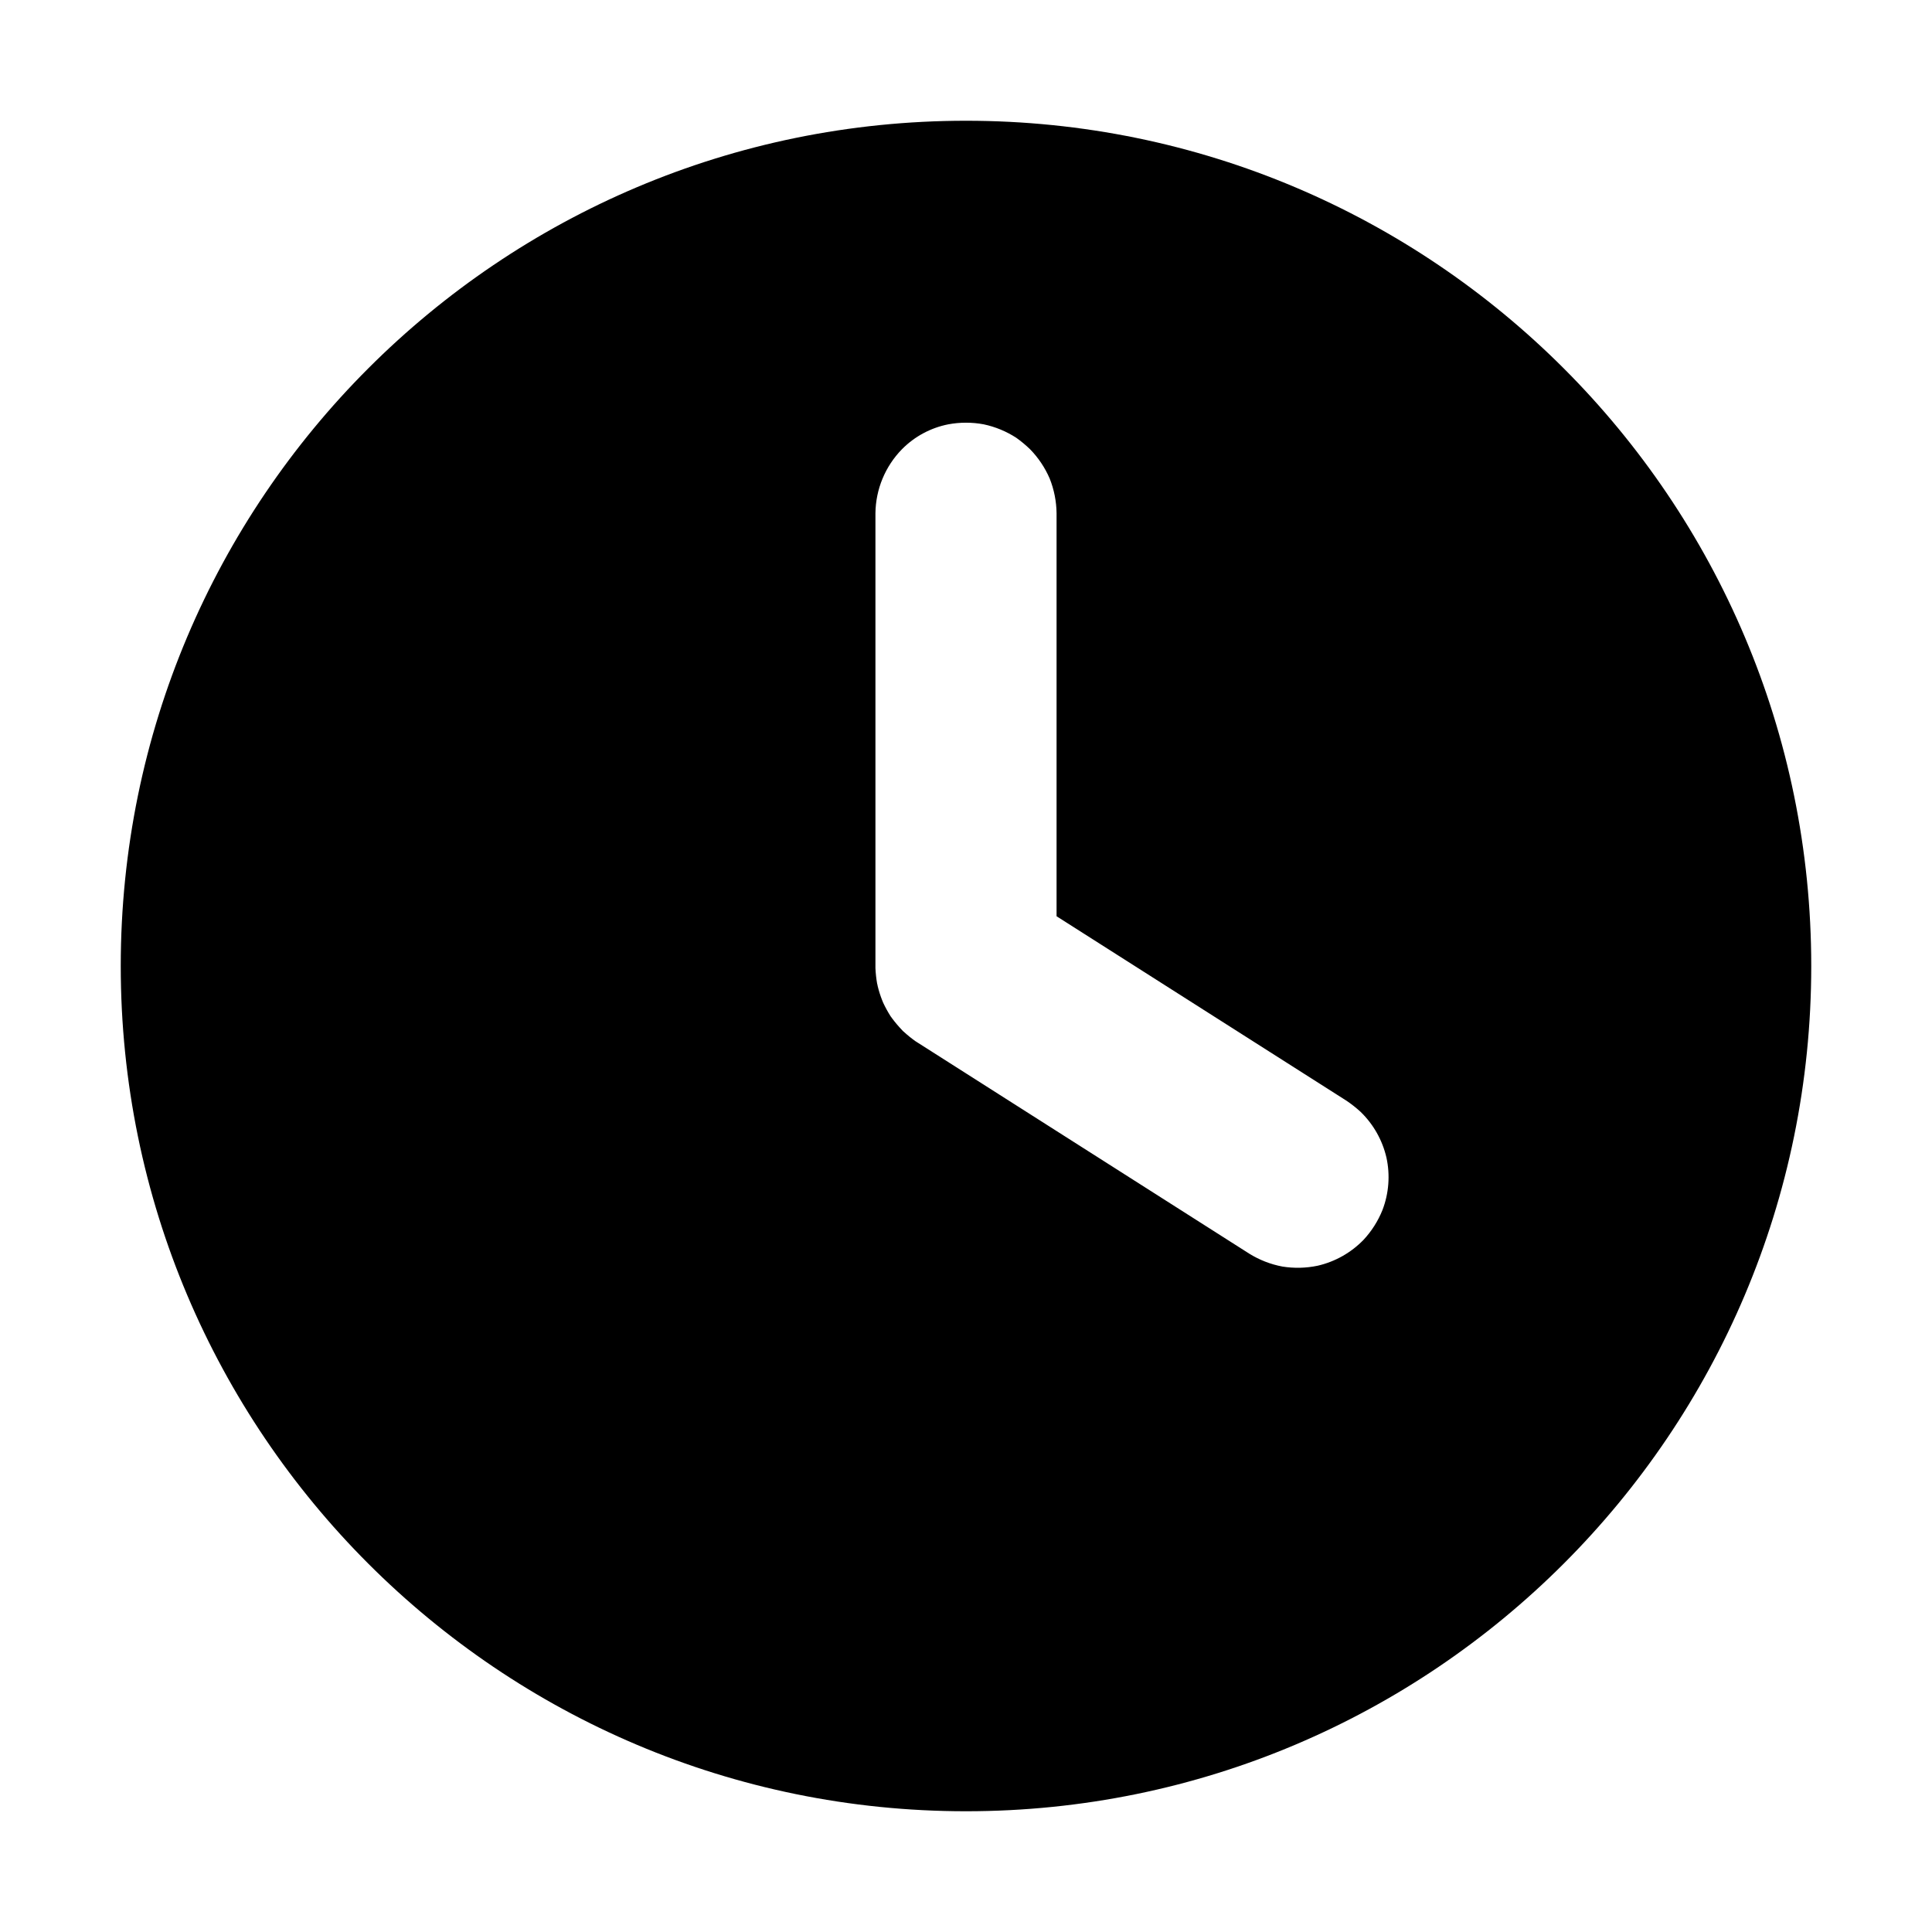
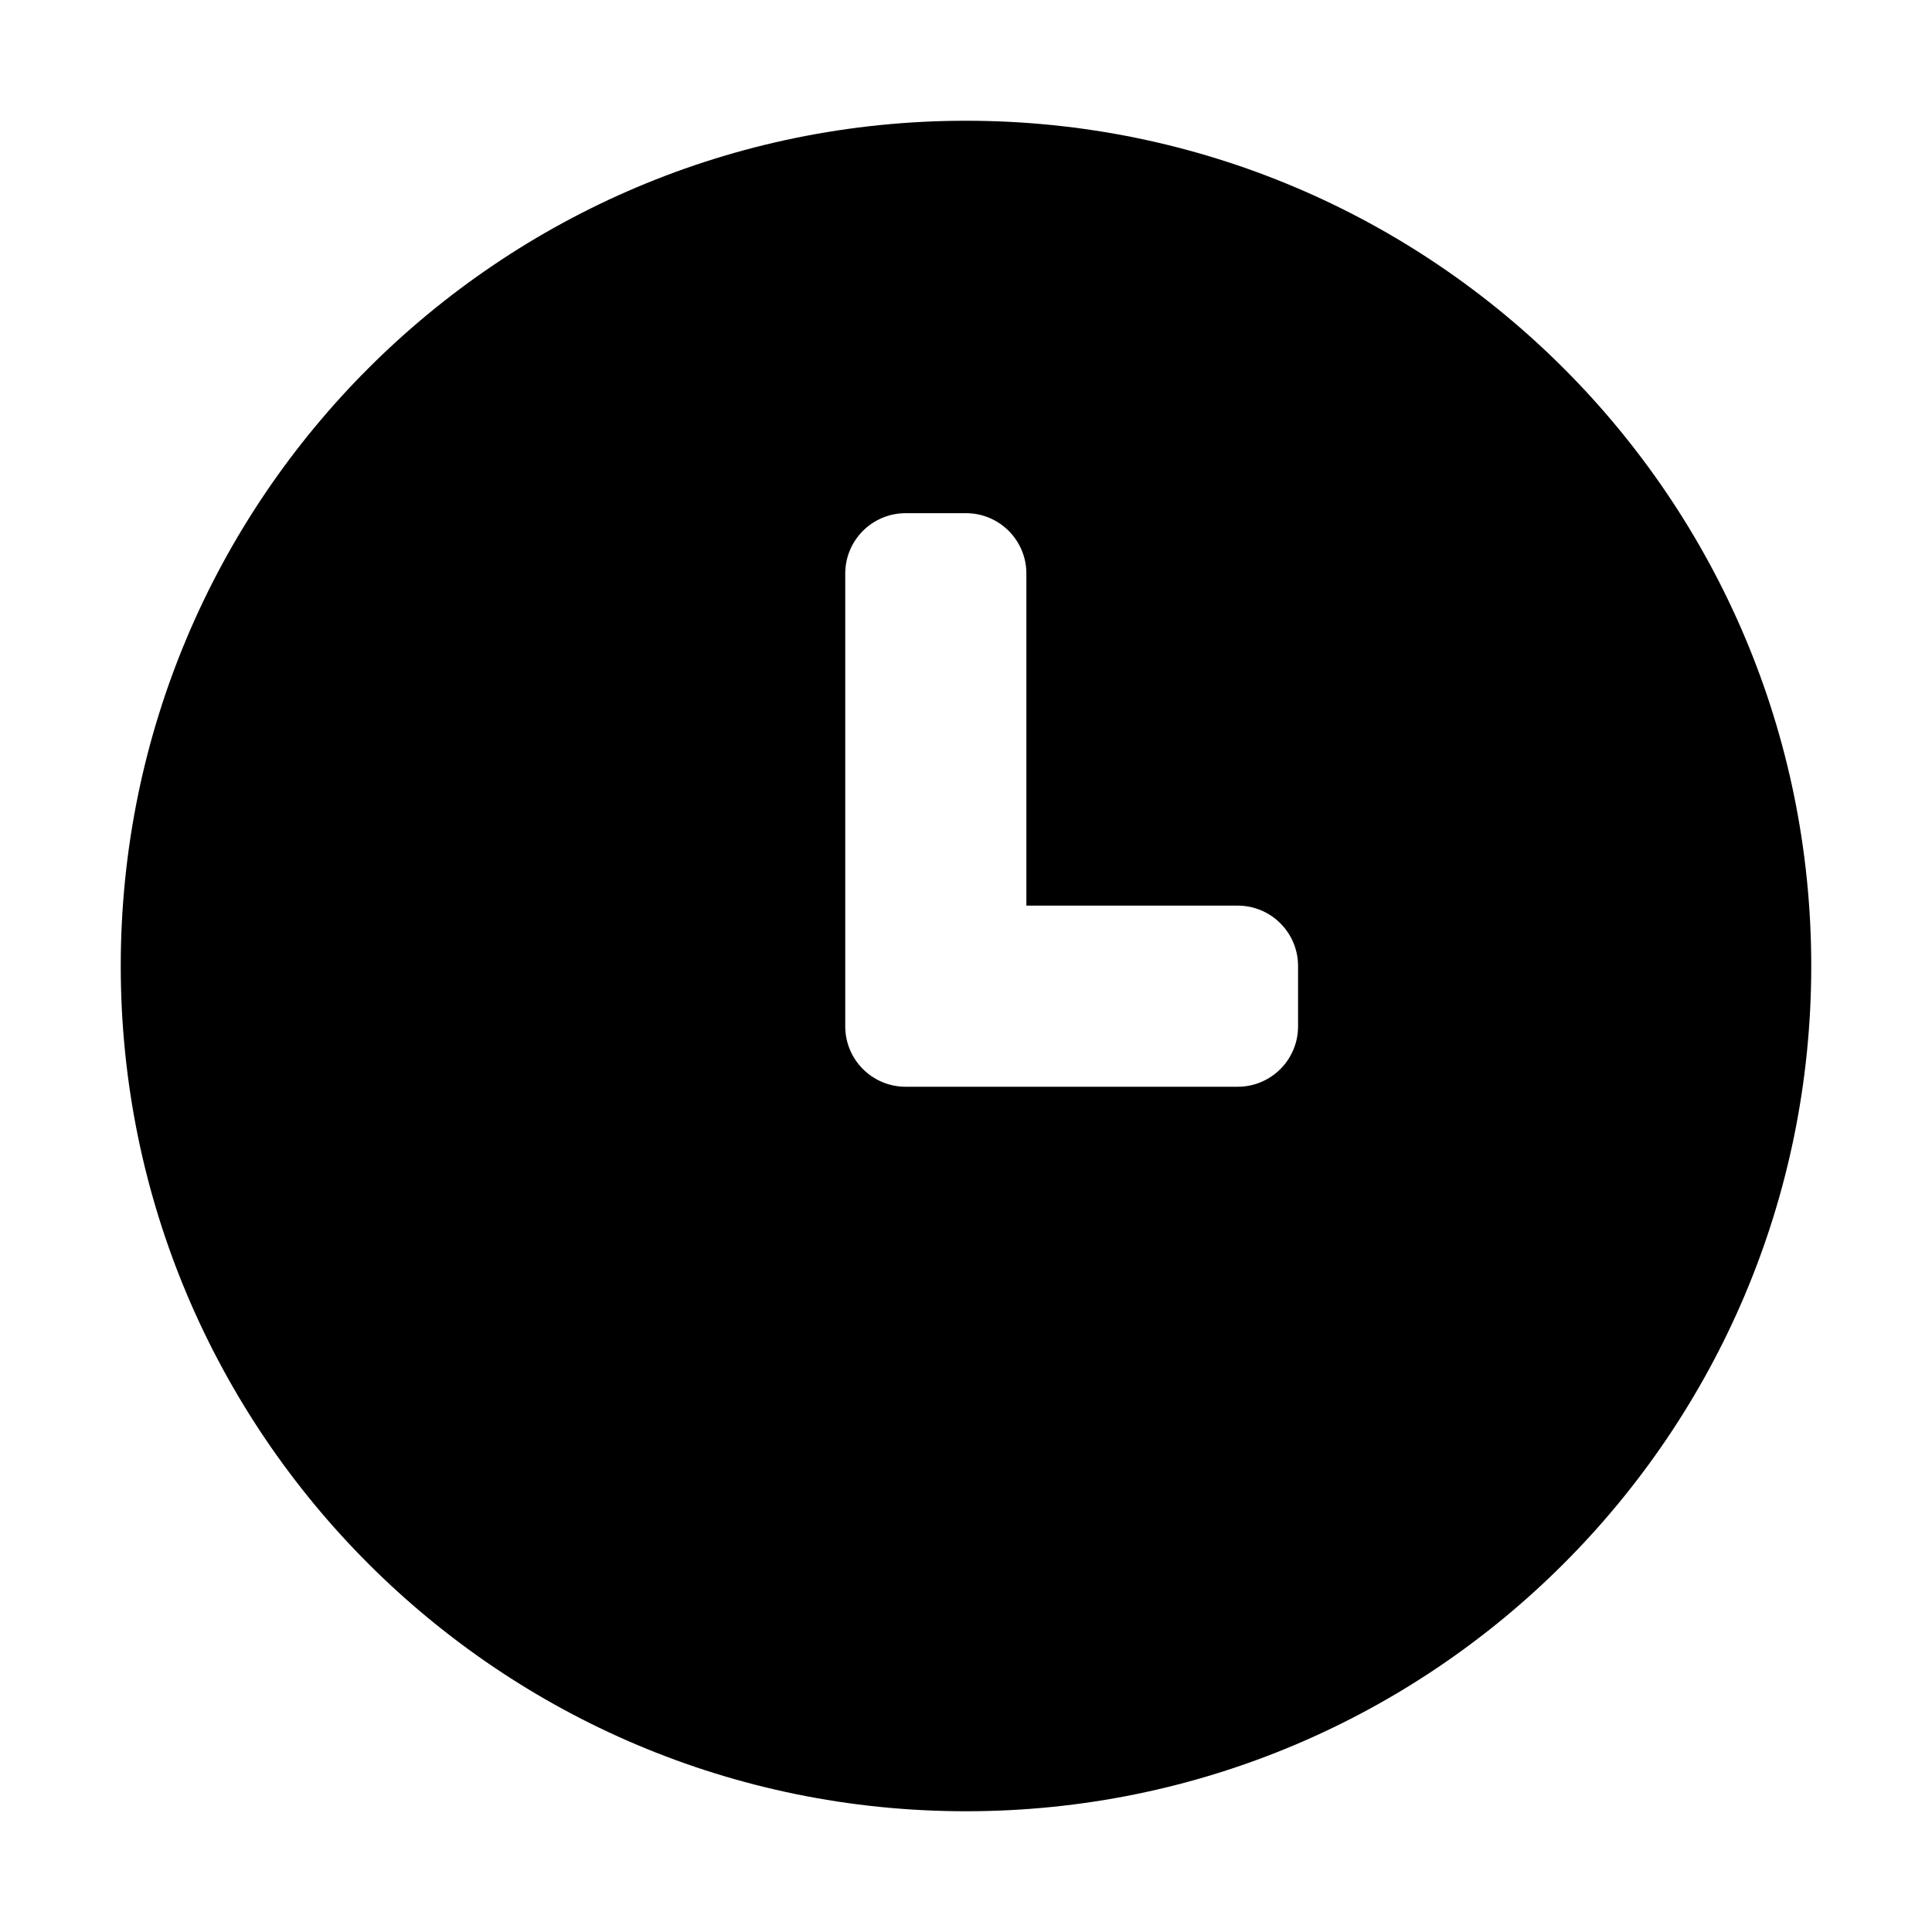
<svg xmlns="http://www.w3.org/2000/svg" width="16" height="16" viewBox="0 0 16 16" fill="none">
-   <path fill="currentColor" fill-rule="evenodd" d="M8 1a7 7 0 1 1 0 14A7 7 0 0 1 8 1m-.75 7v.018a1 1 0 0 0 .014.128l.003.011.001.007q.015.063.039.123l.007.017a1 1 0 0 0 .062.113l.004.005.007.01a1 1 0 0 0 .083.098l.007.008.006.005a1 1 0 0 0 .1.081l.007.004.007.005.002.001 2.748 1.749a.8.8 0 0 0 .273.106.8.8 0 0 0 .293-.007.77.77 0 0 0 .379-.214.8.8 0 0 0 .157-.247.76.76 0 0 0 .033-.434.77.77 0 0 0-.214-.379 1 1 0 0 0-.115-.091L8.75 7.588V4.25a.8.8 0 0 0-.057-.287.8.8 0 0 0-.163-.243 1 1 0 0 0-.113-.094.8.8 0 0 0-.271-.112.8.8 0 0 0-.292 0 .74.74 0 0 0-.384.206.77.77 0 0 0-.22.53z" />
+   <path fill="currentColor" fill-rule="evenodd" d="M8 1a7 7 0 1 1 0 14A7 7 0 0 1 8 1m-.5 3.25H8a.5.5 0 0 1 .5.5V7.5h1.75a.5.5 0 0 1 .5.5v.5a.5.5 0 0 1-.5.5H7.5a.5.5 0 0 1-.5-.5V4.75a.5.5 0 0 1 .5-.5" />
</svg>
